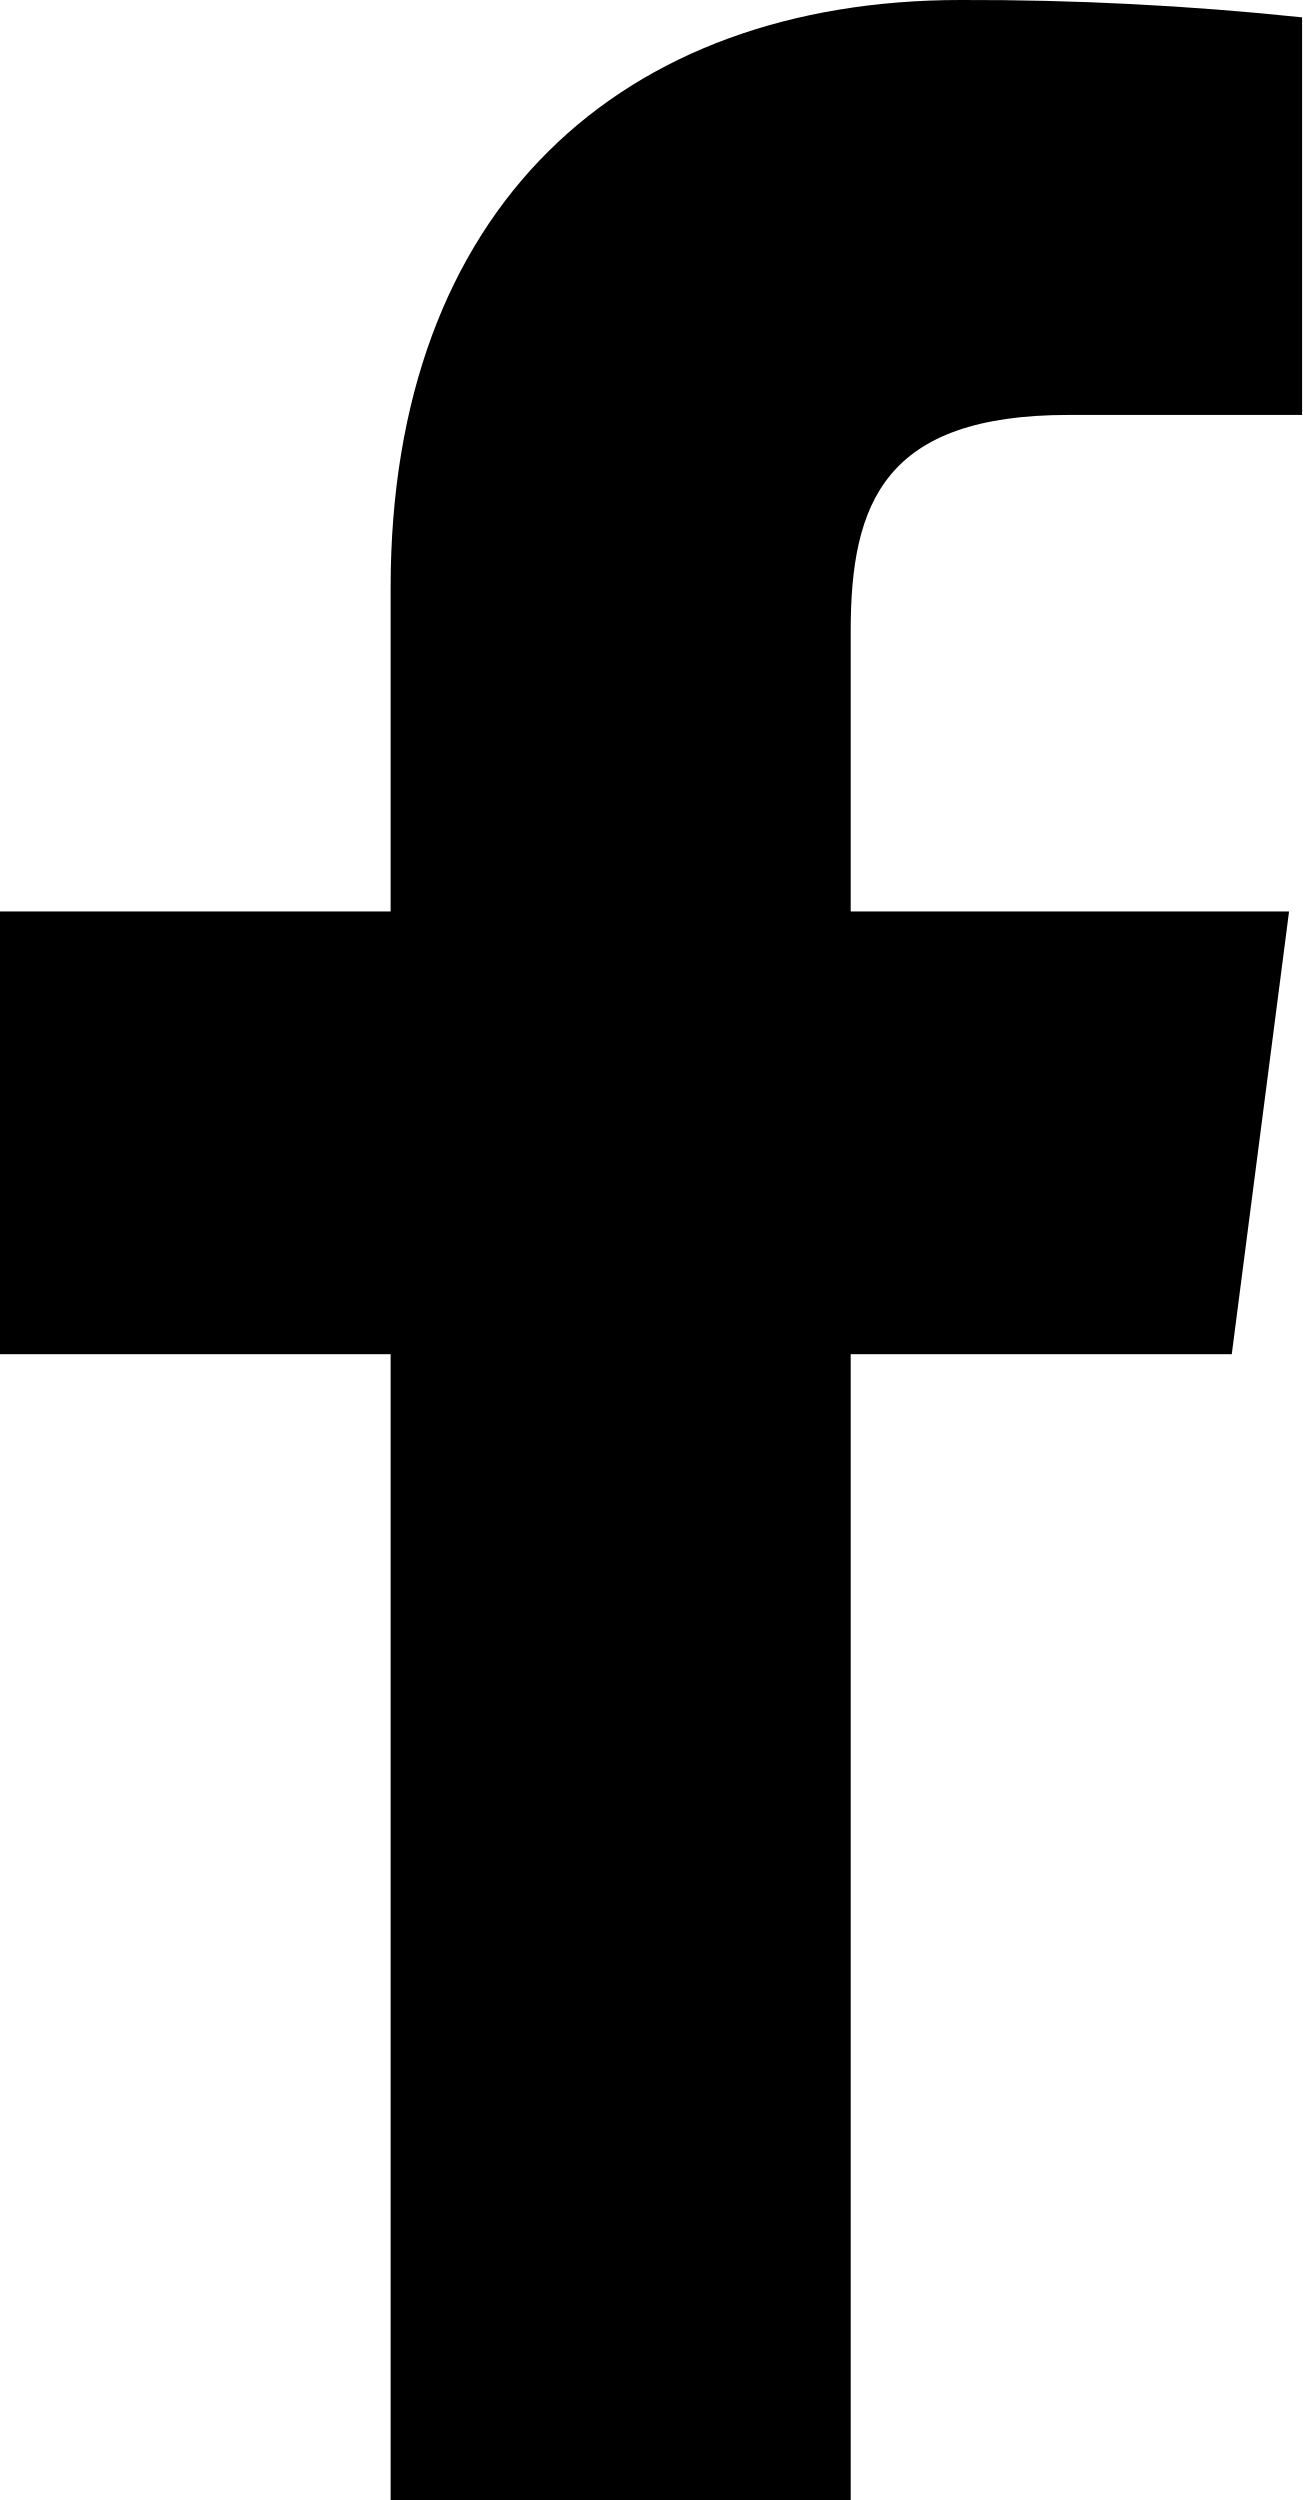
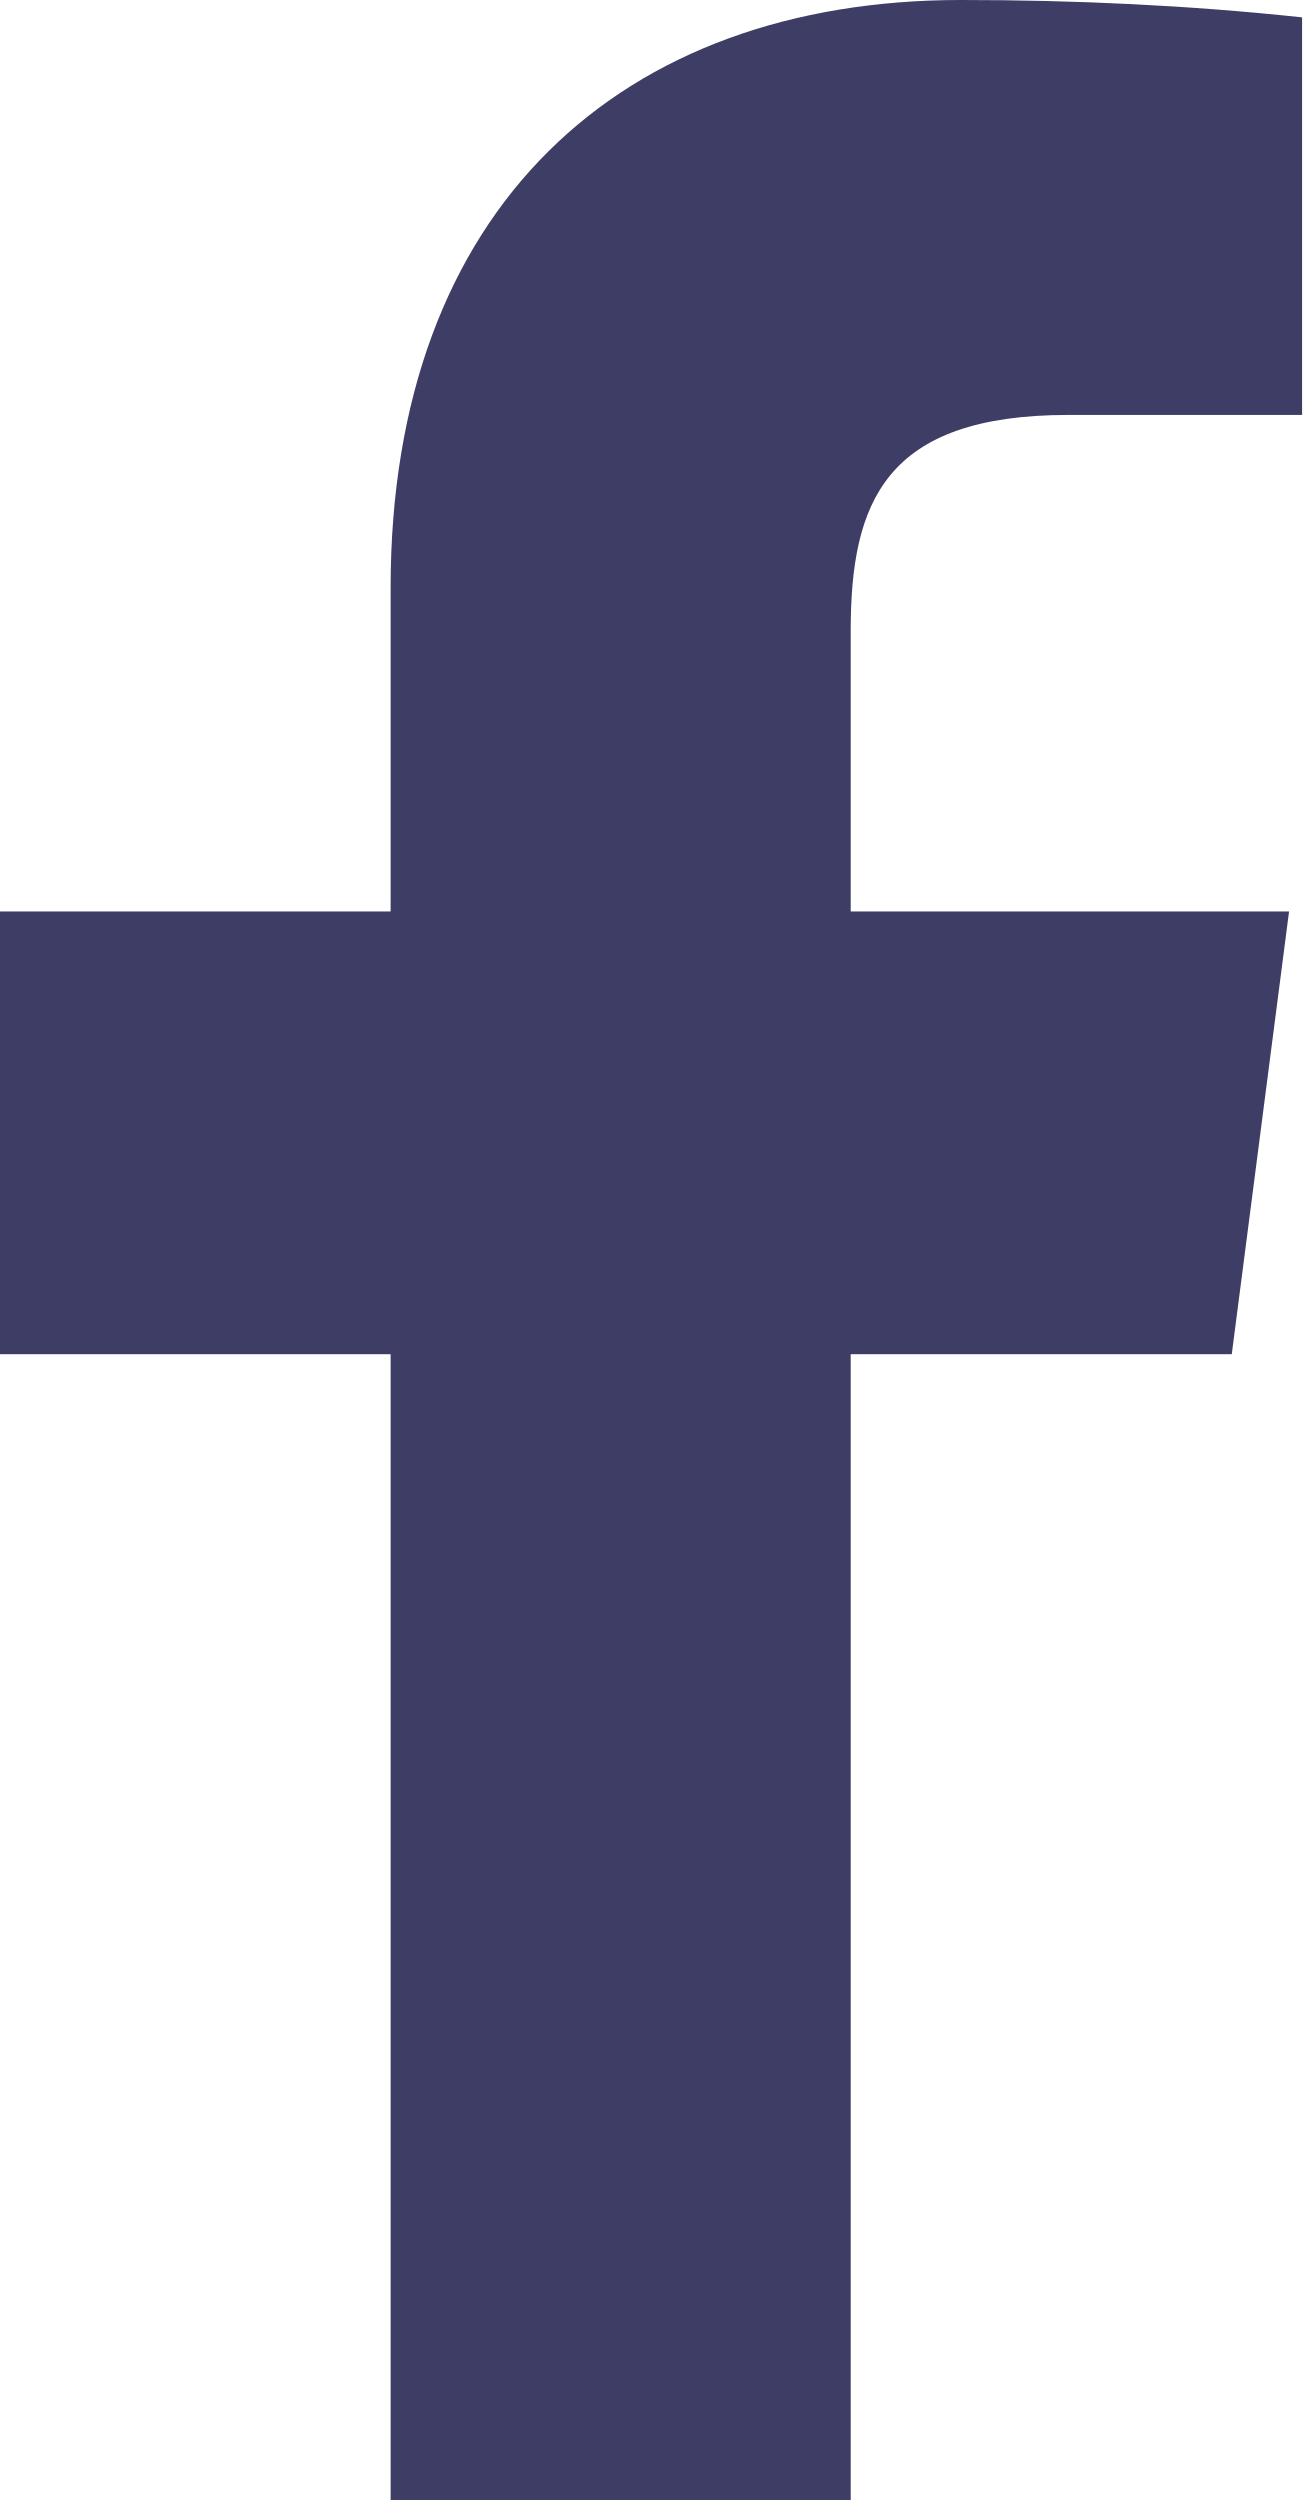
- <svg xmlns="http://www.w3.org/2000/svg" viewBox="0 0 150 288">
-   <path d="M98 156h43.9l6.6-51H98V72.7c0-14.8 3.9-24.9 25.1-24.9H150V2a366.23 366.23 0 0 0-39.3-2C71.6 0 45 23.9 45 67.7V105H0v51h45v132h53V156z" />
+ <svg xmlns="http://www.w3.org/2000/svg" version="1.1" id="Layer_1" x="0px" y="0px" viewBox="0 0 150 288" style="enable-background:new 0 0 150 288;" xml:space="preserve">
+   <style type="text/css">
+ 	.st0{fill:#3D3D65;}
+ </style>
+   <path class="st0" d="M98,156h43.9l6.6-51H98V72.7c0-14.8,3.9-24.9,25.1-24.9H150V2c-13.1-1.4-26.2-2-39.3-2C71.6,0,45,23.9,45,67.7  V105H0v51h45v132h53V156z" />
</svg>
